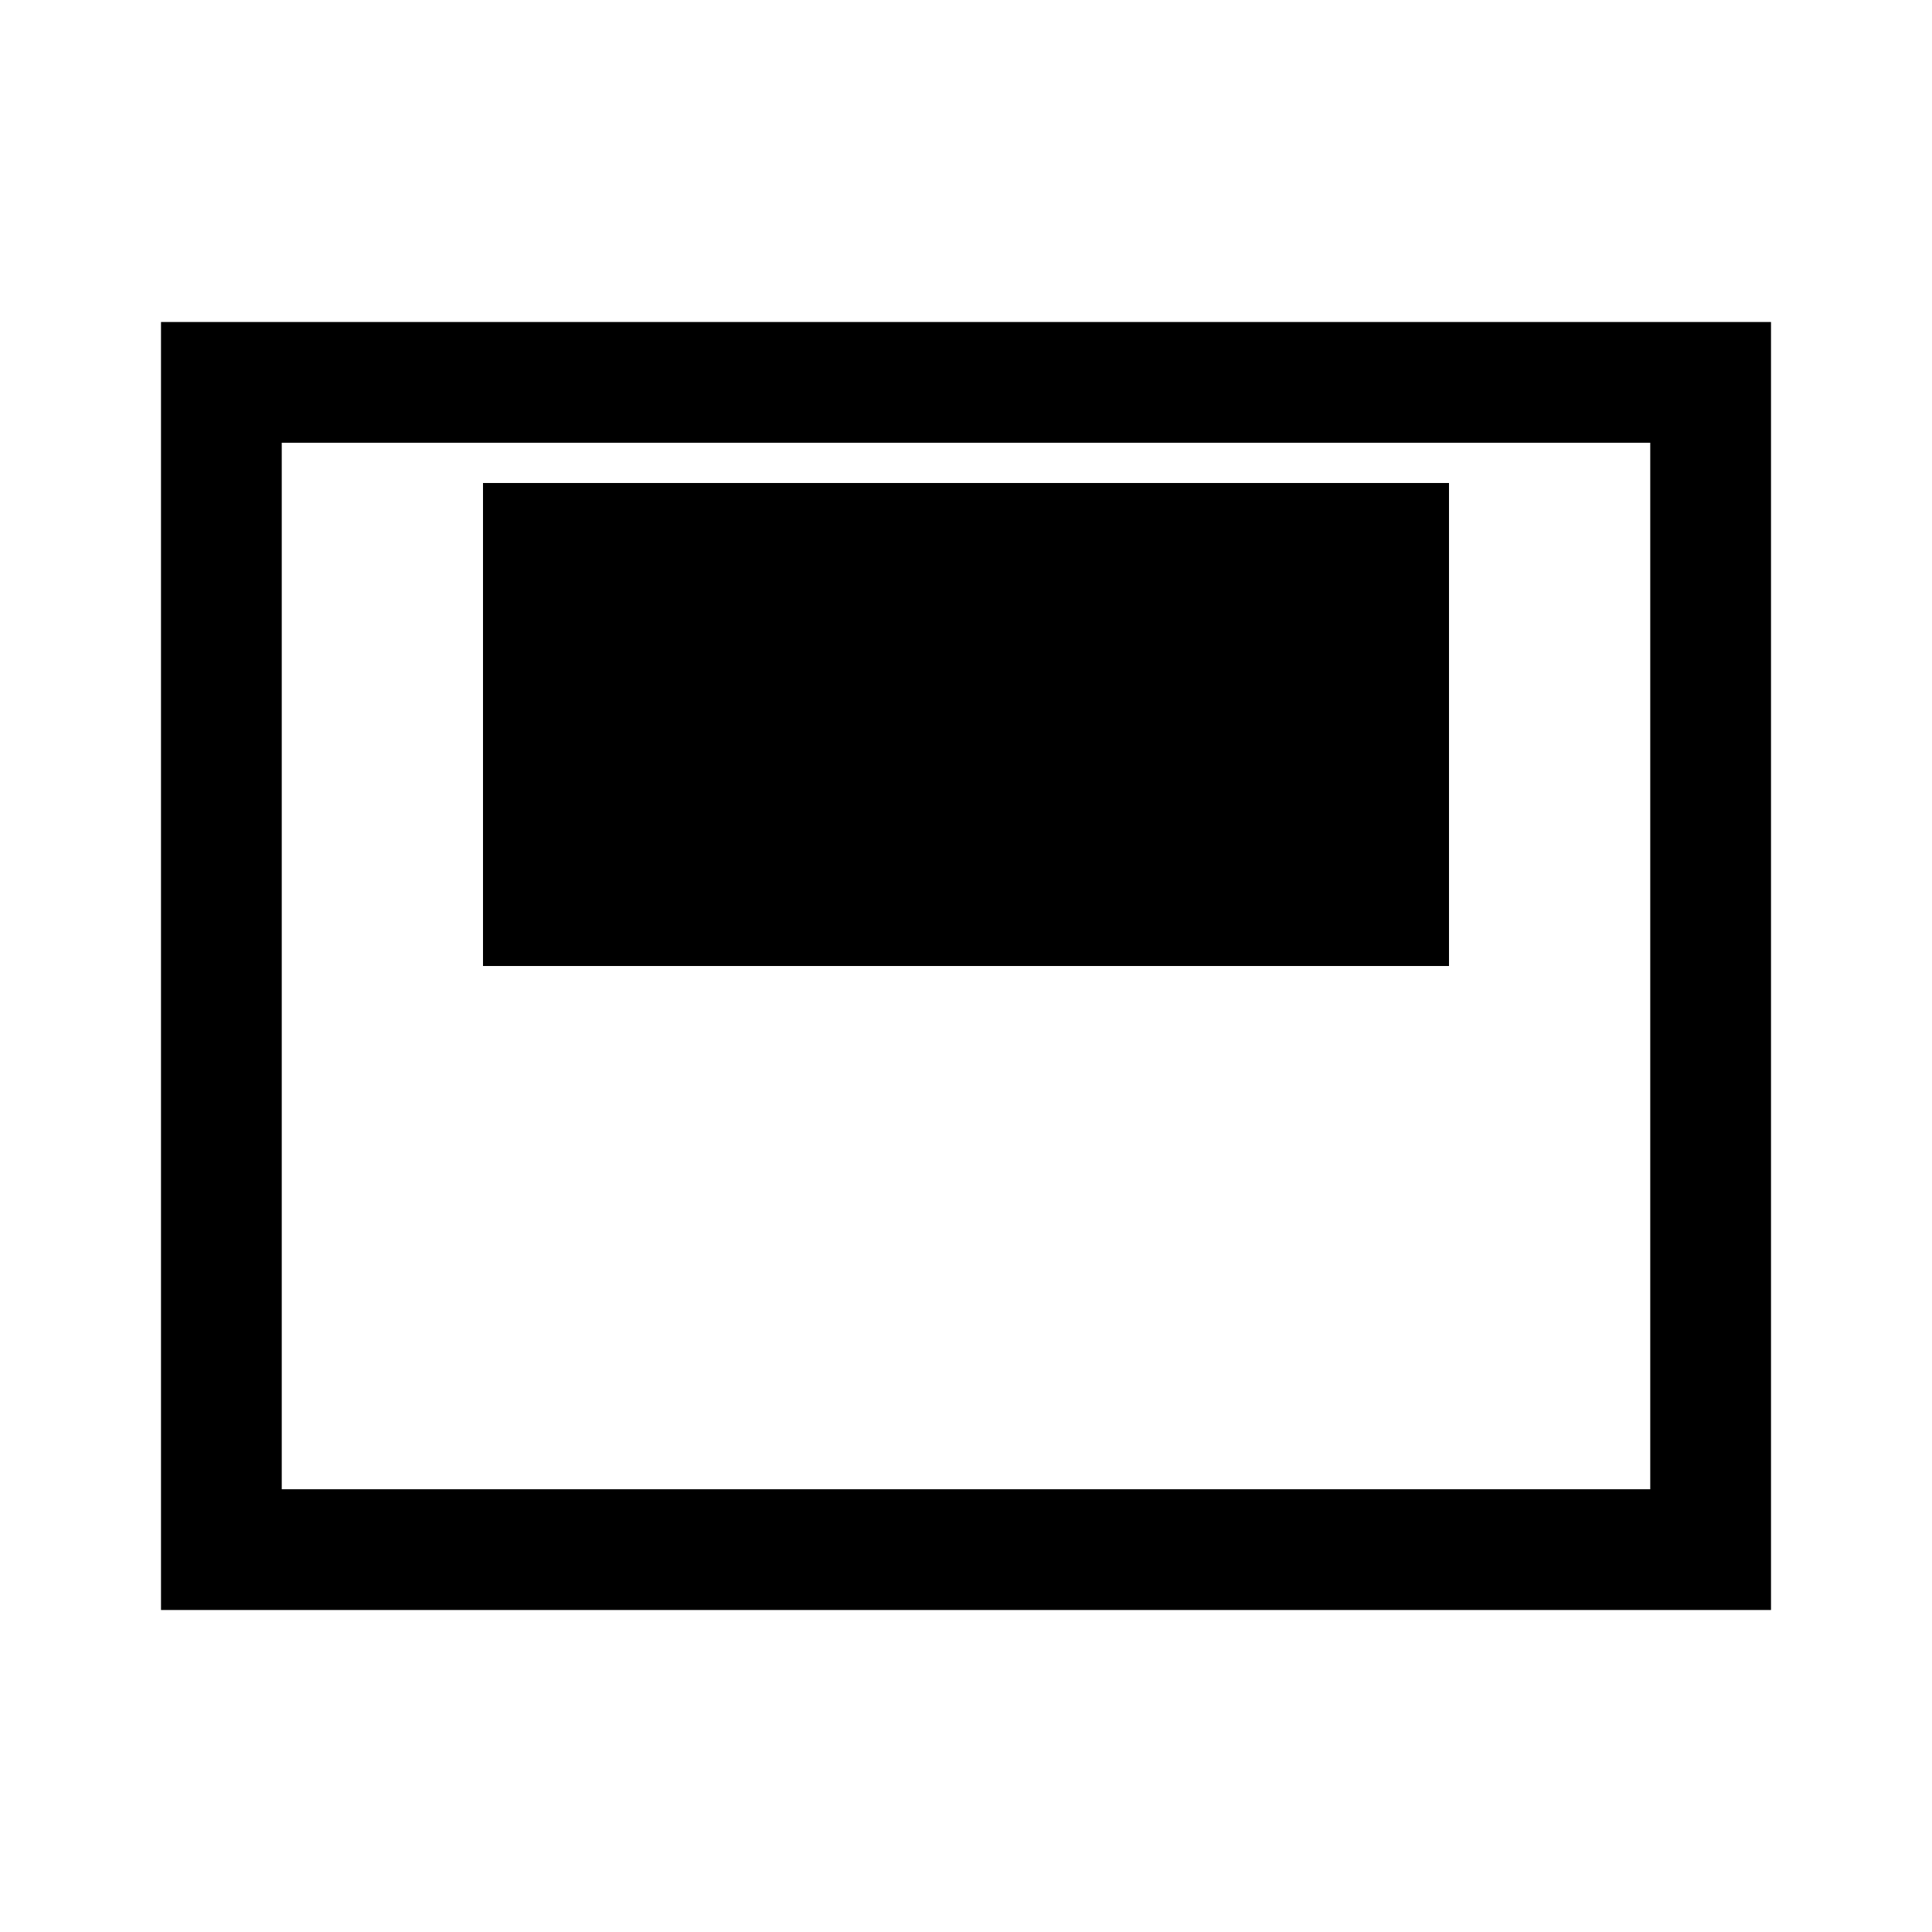
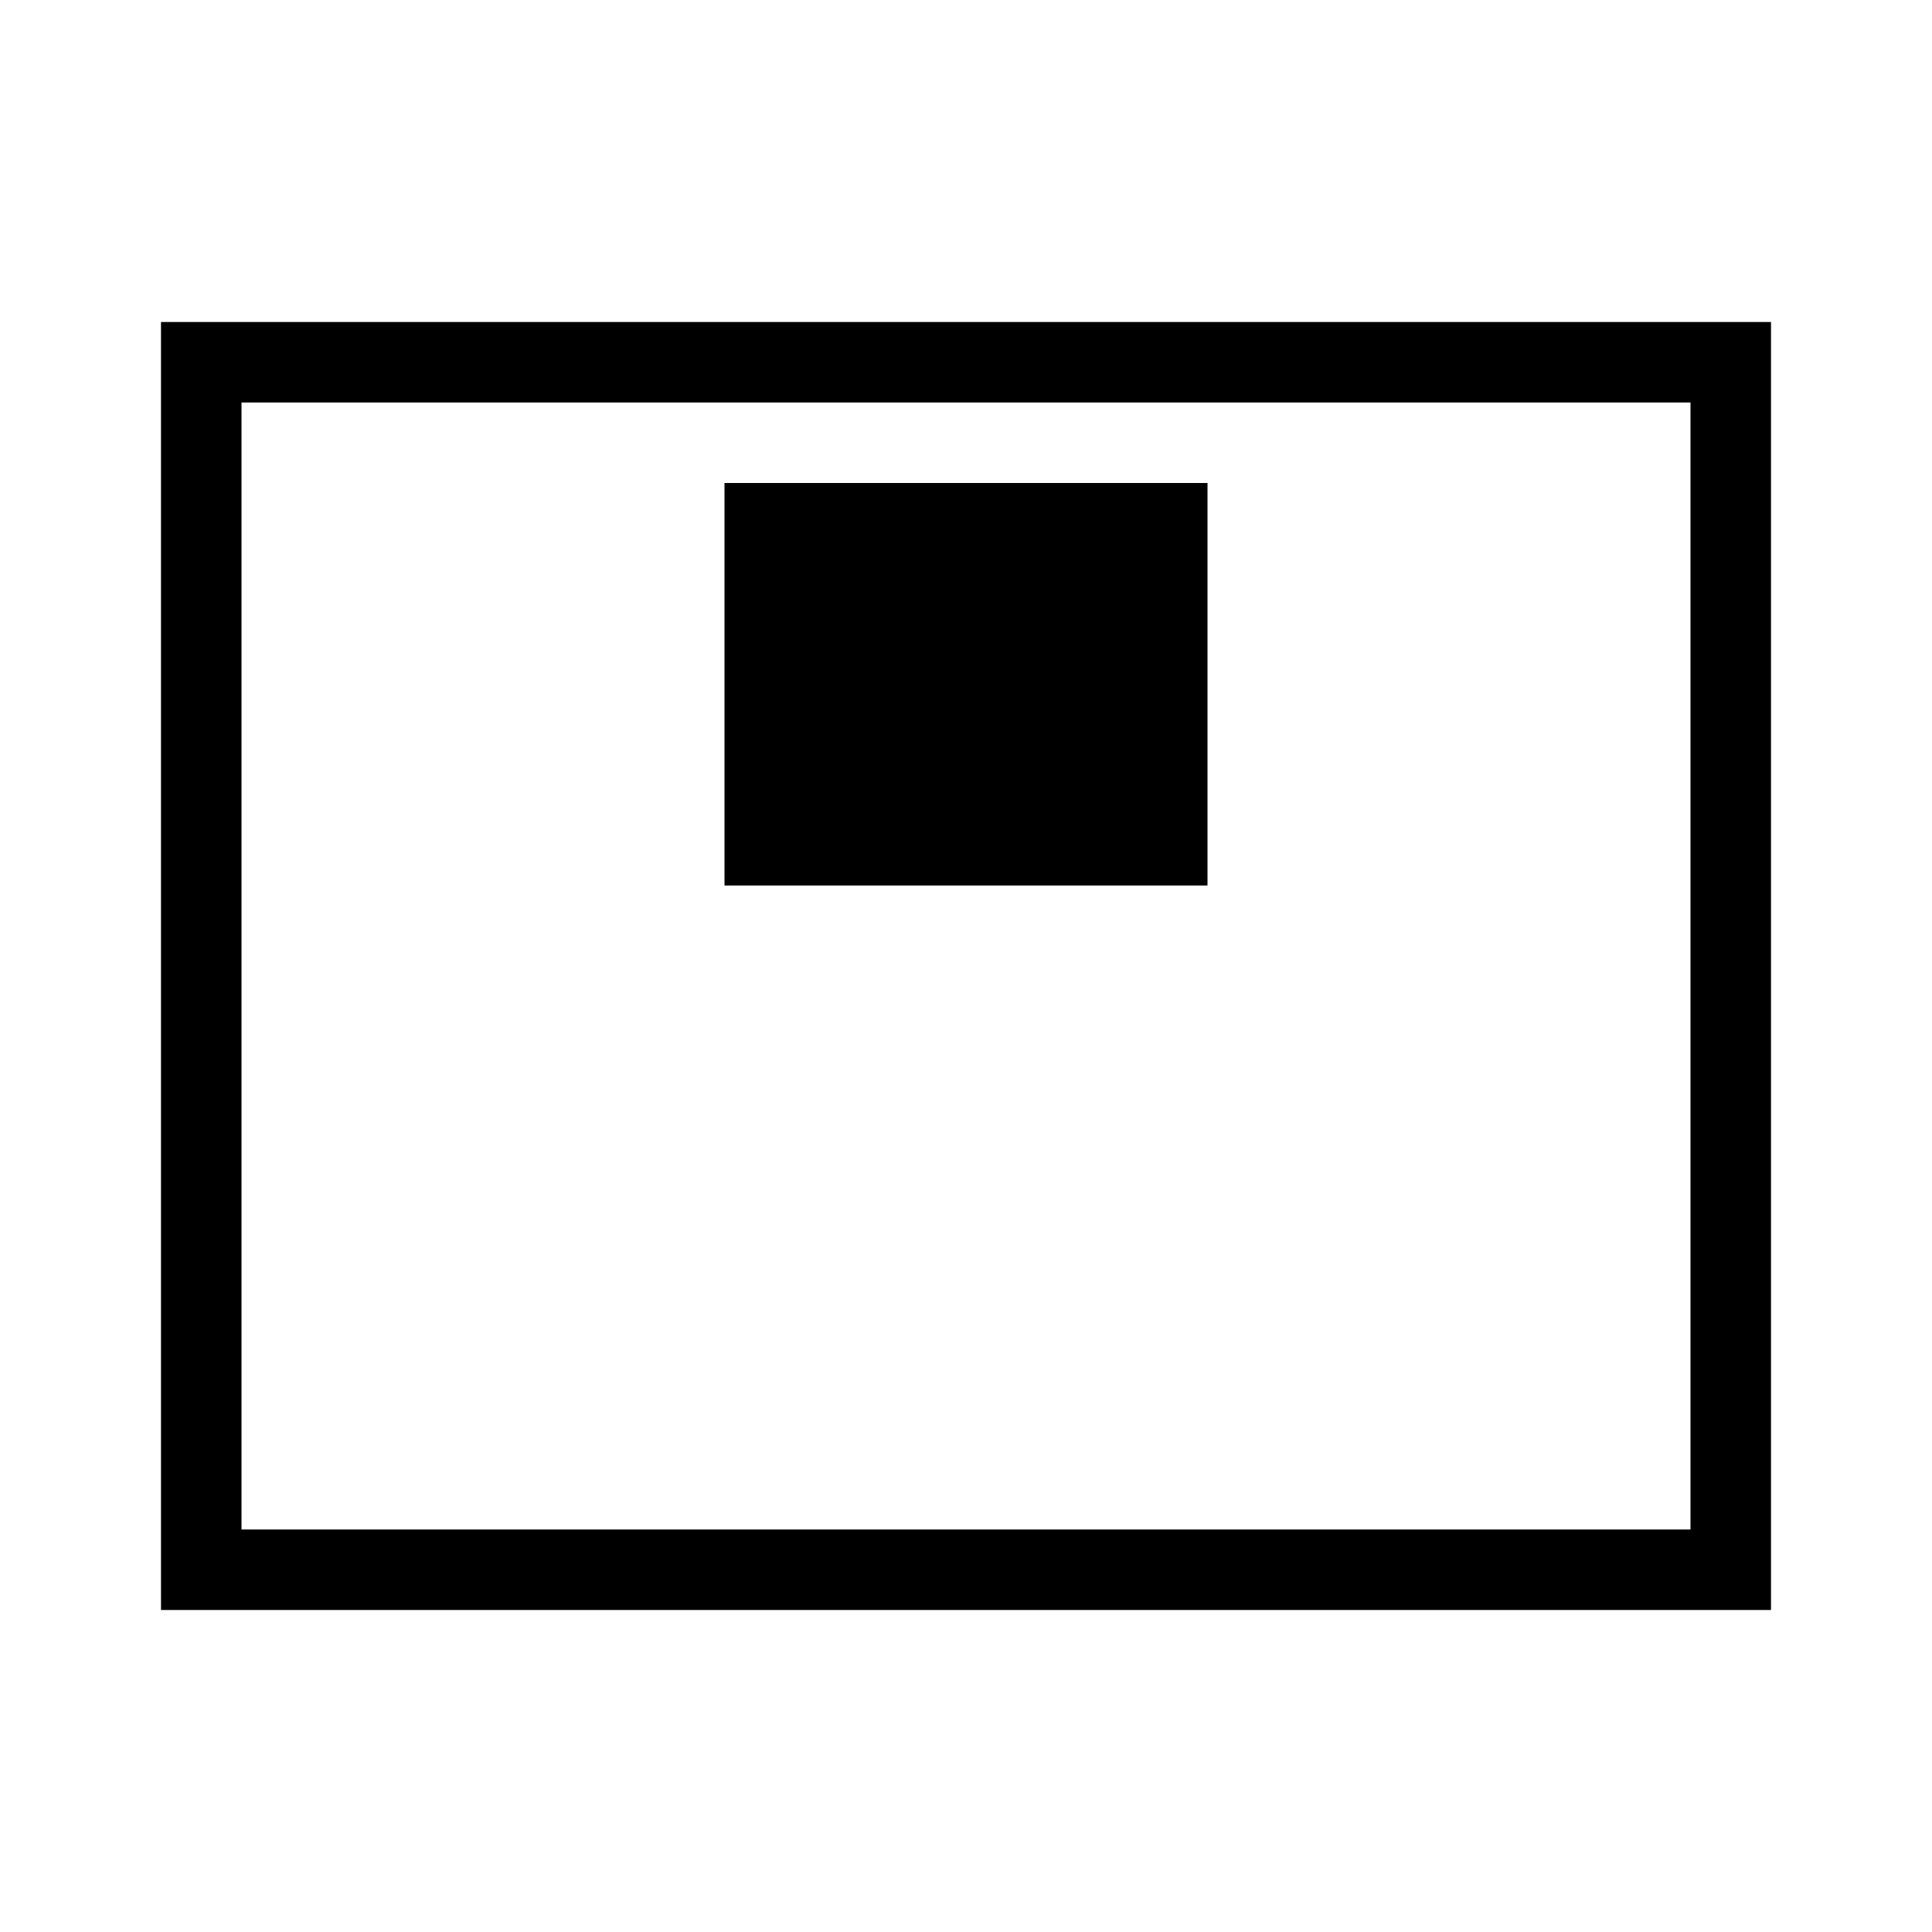
- <svg xmlns="http://www.w3.org/2000/svg" viewBox="0 0 24 24" fill="noredne">
-   <path d="M2.75 4.75H21.25V19.25H2.75V4.75Z" fill="none" stroke="currentColor" stroke-width="1.5" />
-   <path d="M6.75 6.75H17.25V11.25H6.75V6.75Z" fill="currentColor" stroke="currentColor" stroke-width="1.5" />
+ <svg xmlns="http://www.w3.org/2000/svg" viewBox="0 0 24 24">
+   <rect x="2.5" y="4.5" width="19" height="15" stroke="currentColor" stroke-width="1" fill="transparent" />
+   <rect x="9" y="6" width="6" height="5" fill="currentColor" />
</svg>
